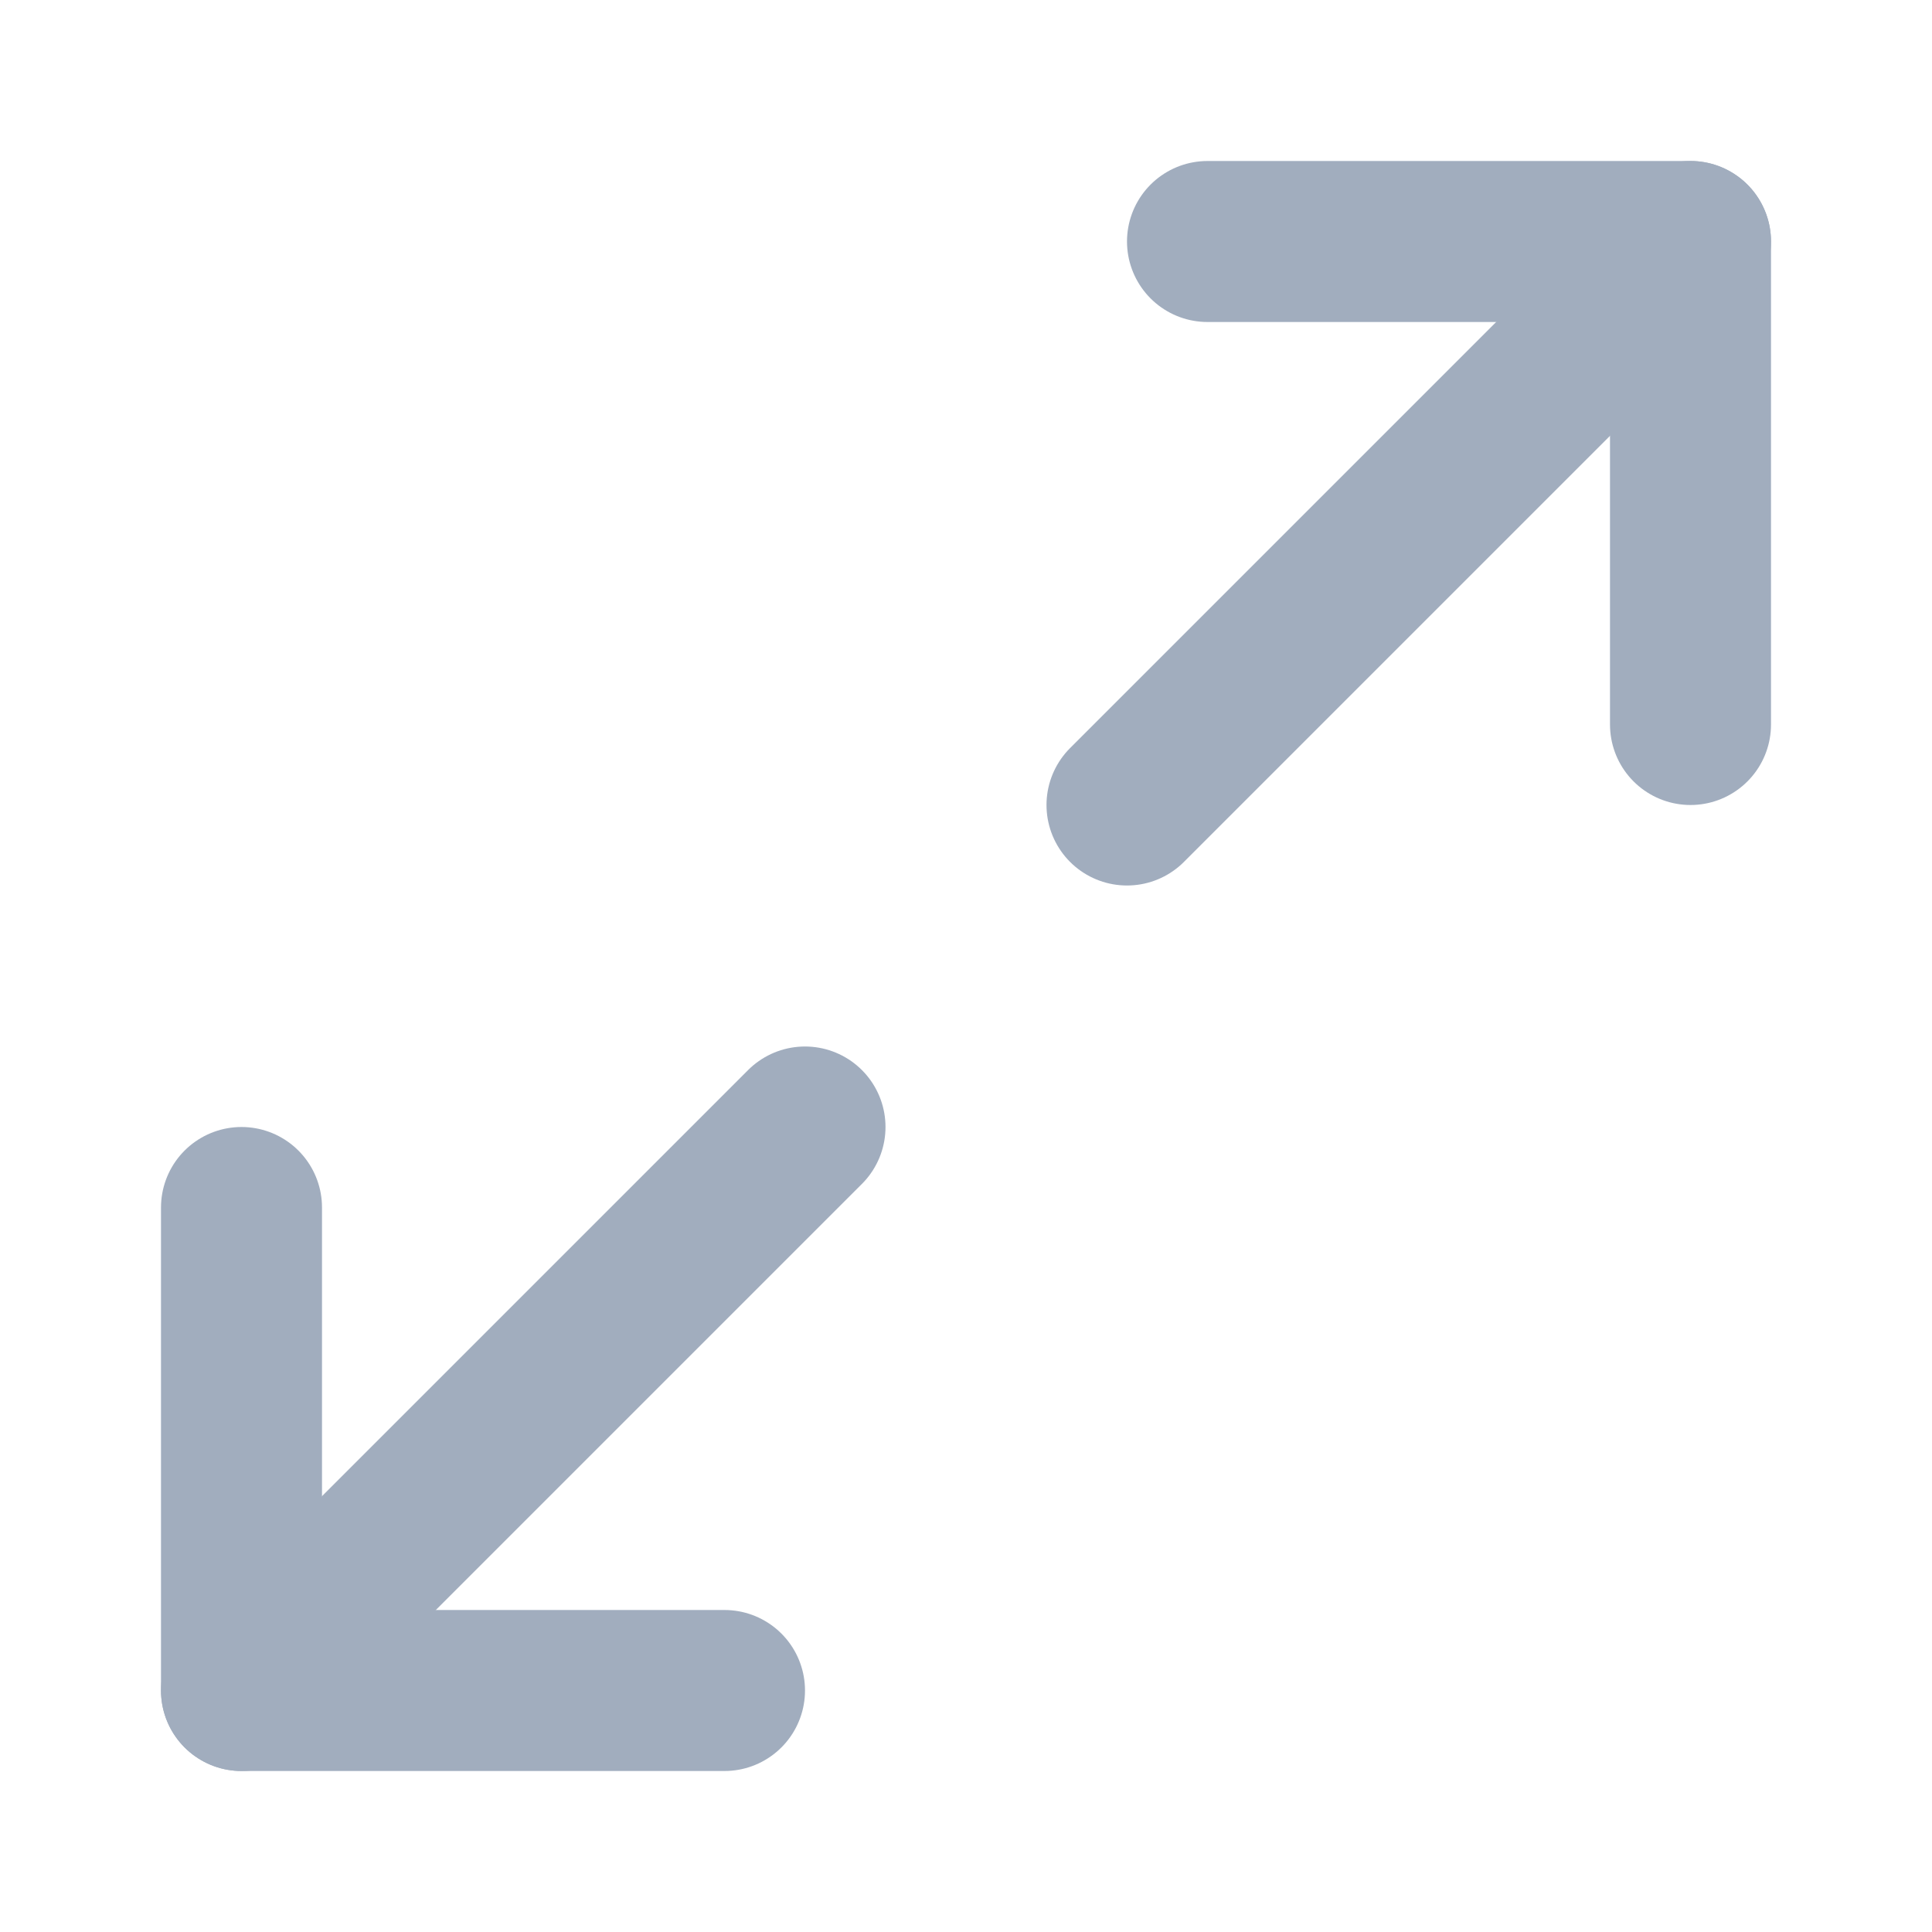
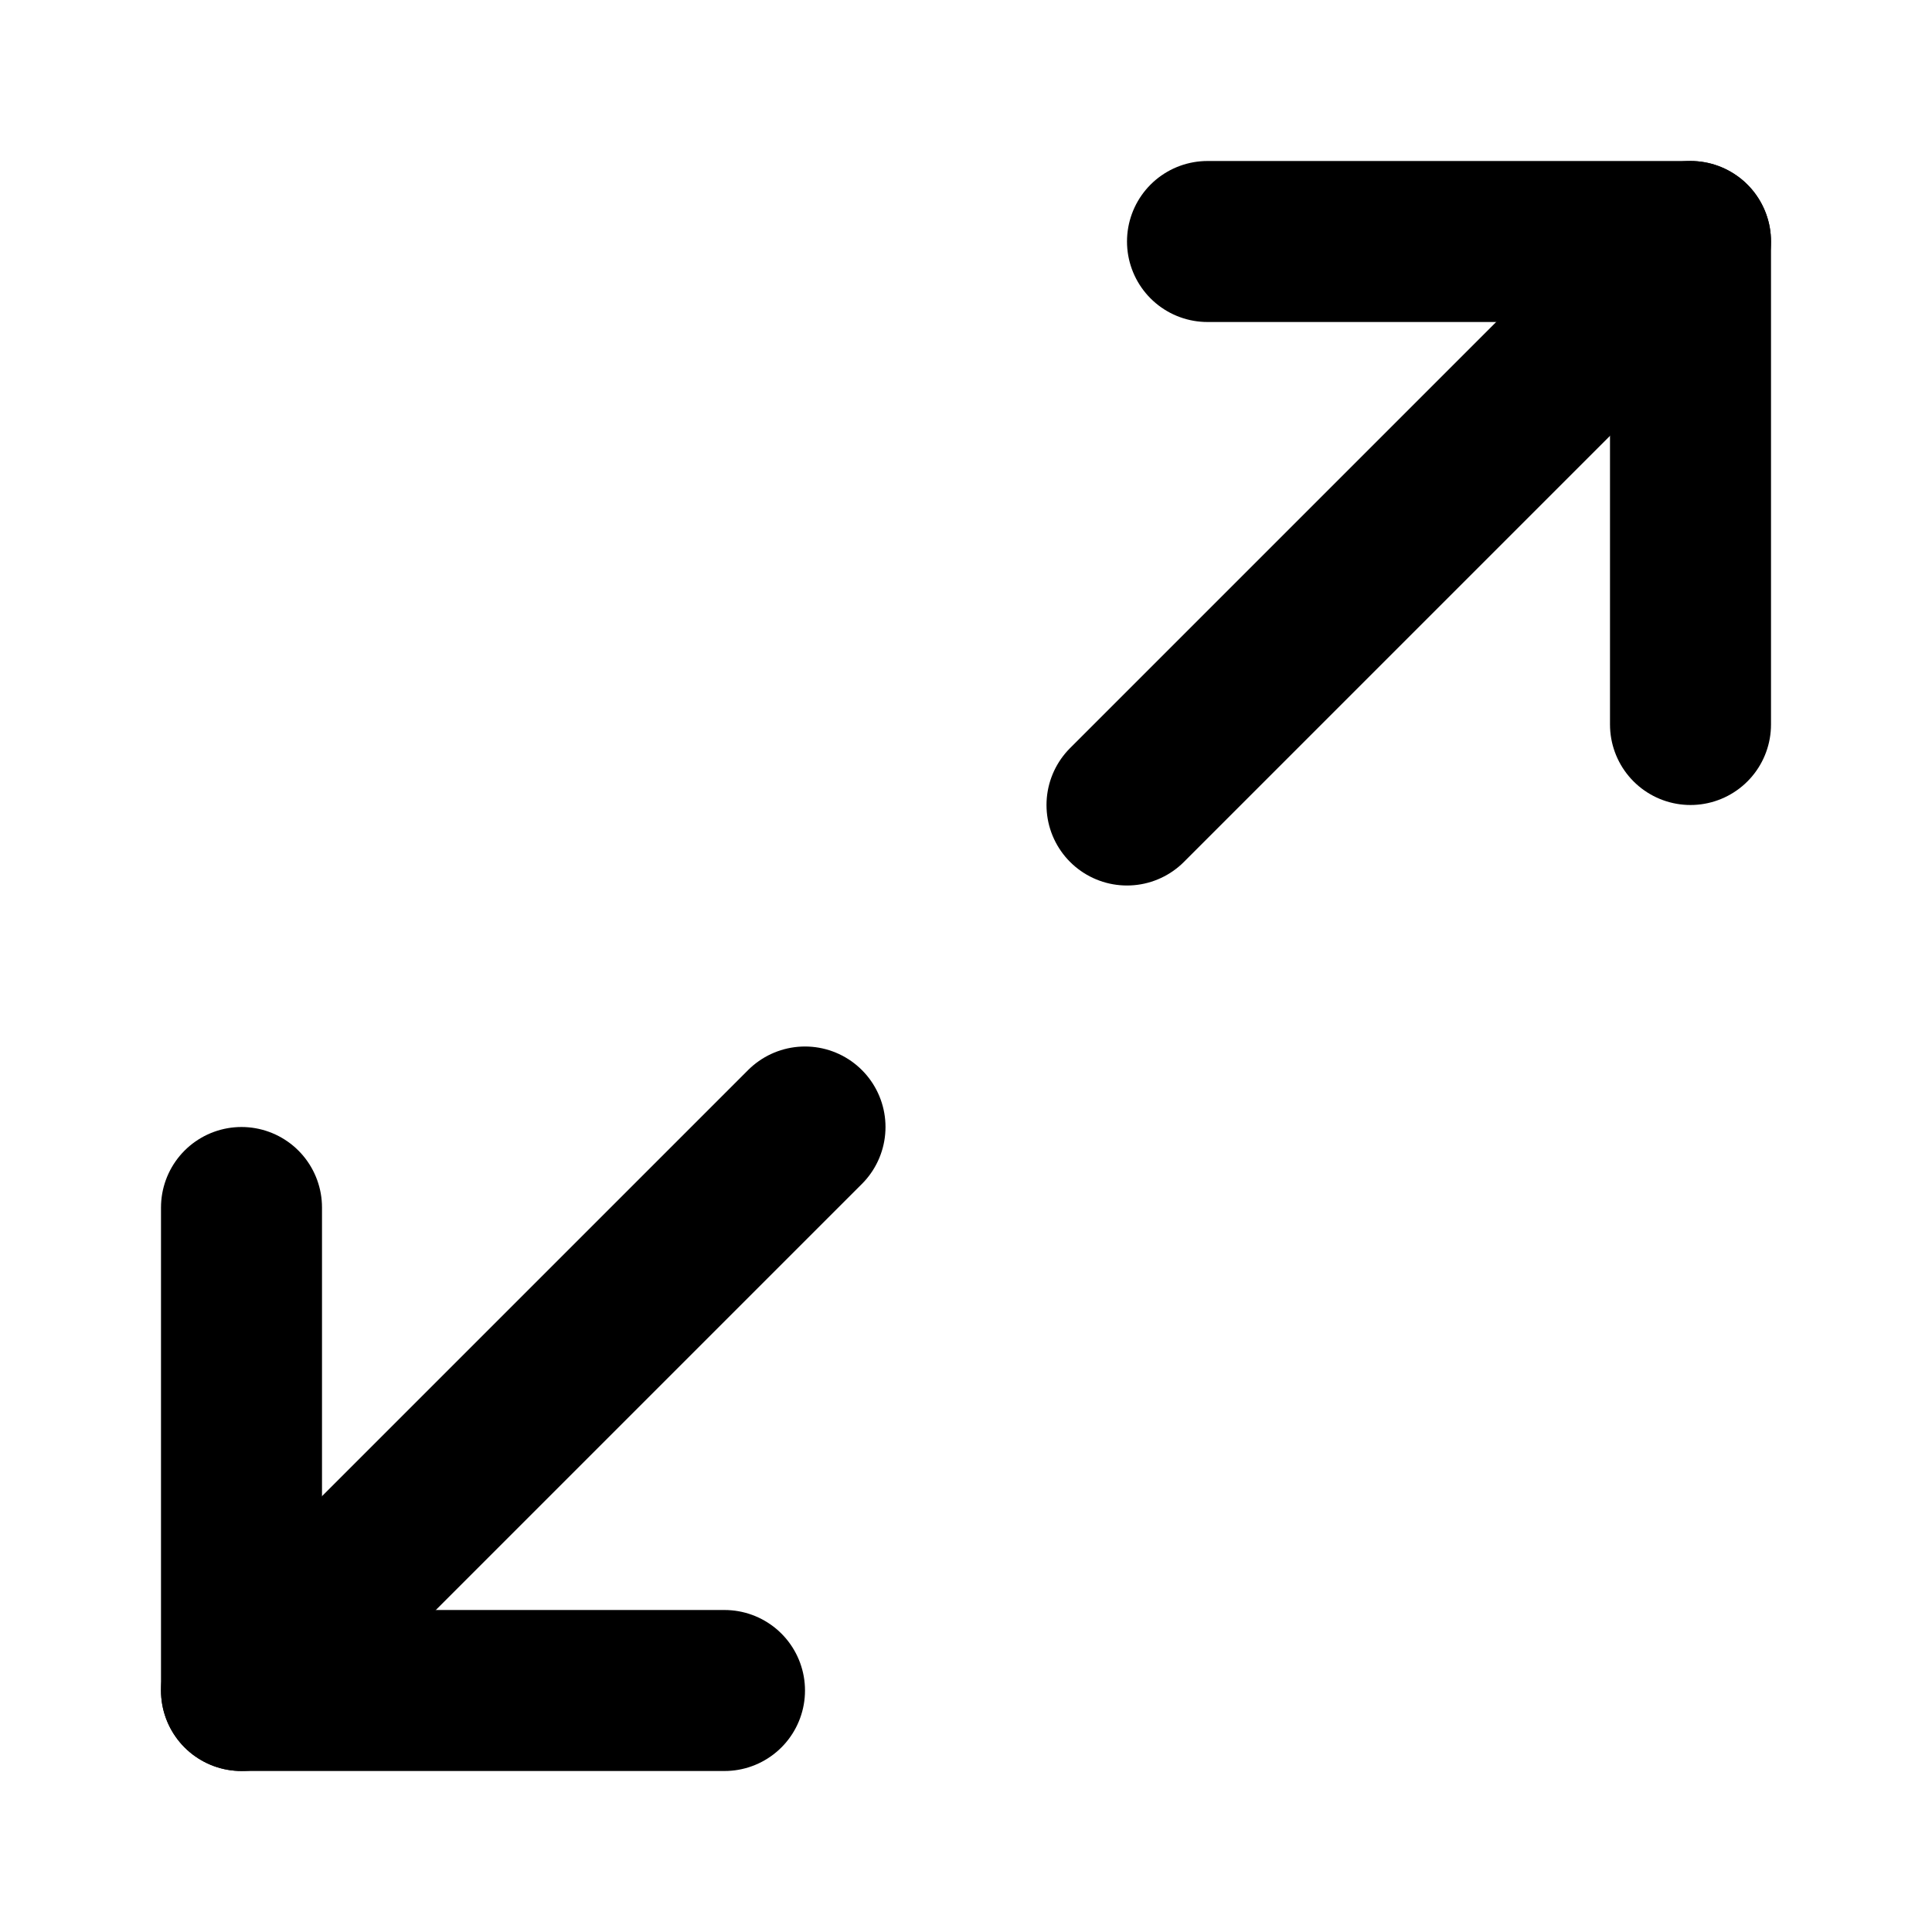
- <svg xmlns="http://www.w3.org/2000/svg" width="24" height="24" viewBox="0 0 24 24" fill="none" stroke="#A1ADBE" stroke-width="2" stroke-linecap="round" stroke-linejoin="round">
+ <svg xmlns="http://www.w3.org/2000/svg" width="24" height="24" viewBox="0 0 24 24" fill="none" stroke="currentColor" stroke-width="2" stroke-linecap="round" stroke-linejoin="round">
  <polyline points="15 3 21 3 21 9" />
  <polyline points="9 21 3 21 3 15" />
  <line x1="21" y1="3" x2="14" y2="10" />
  <line x1="3" y1="21" x2="10" y2="14" />
</svg>
